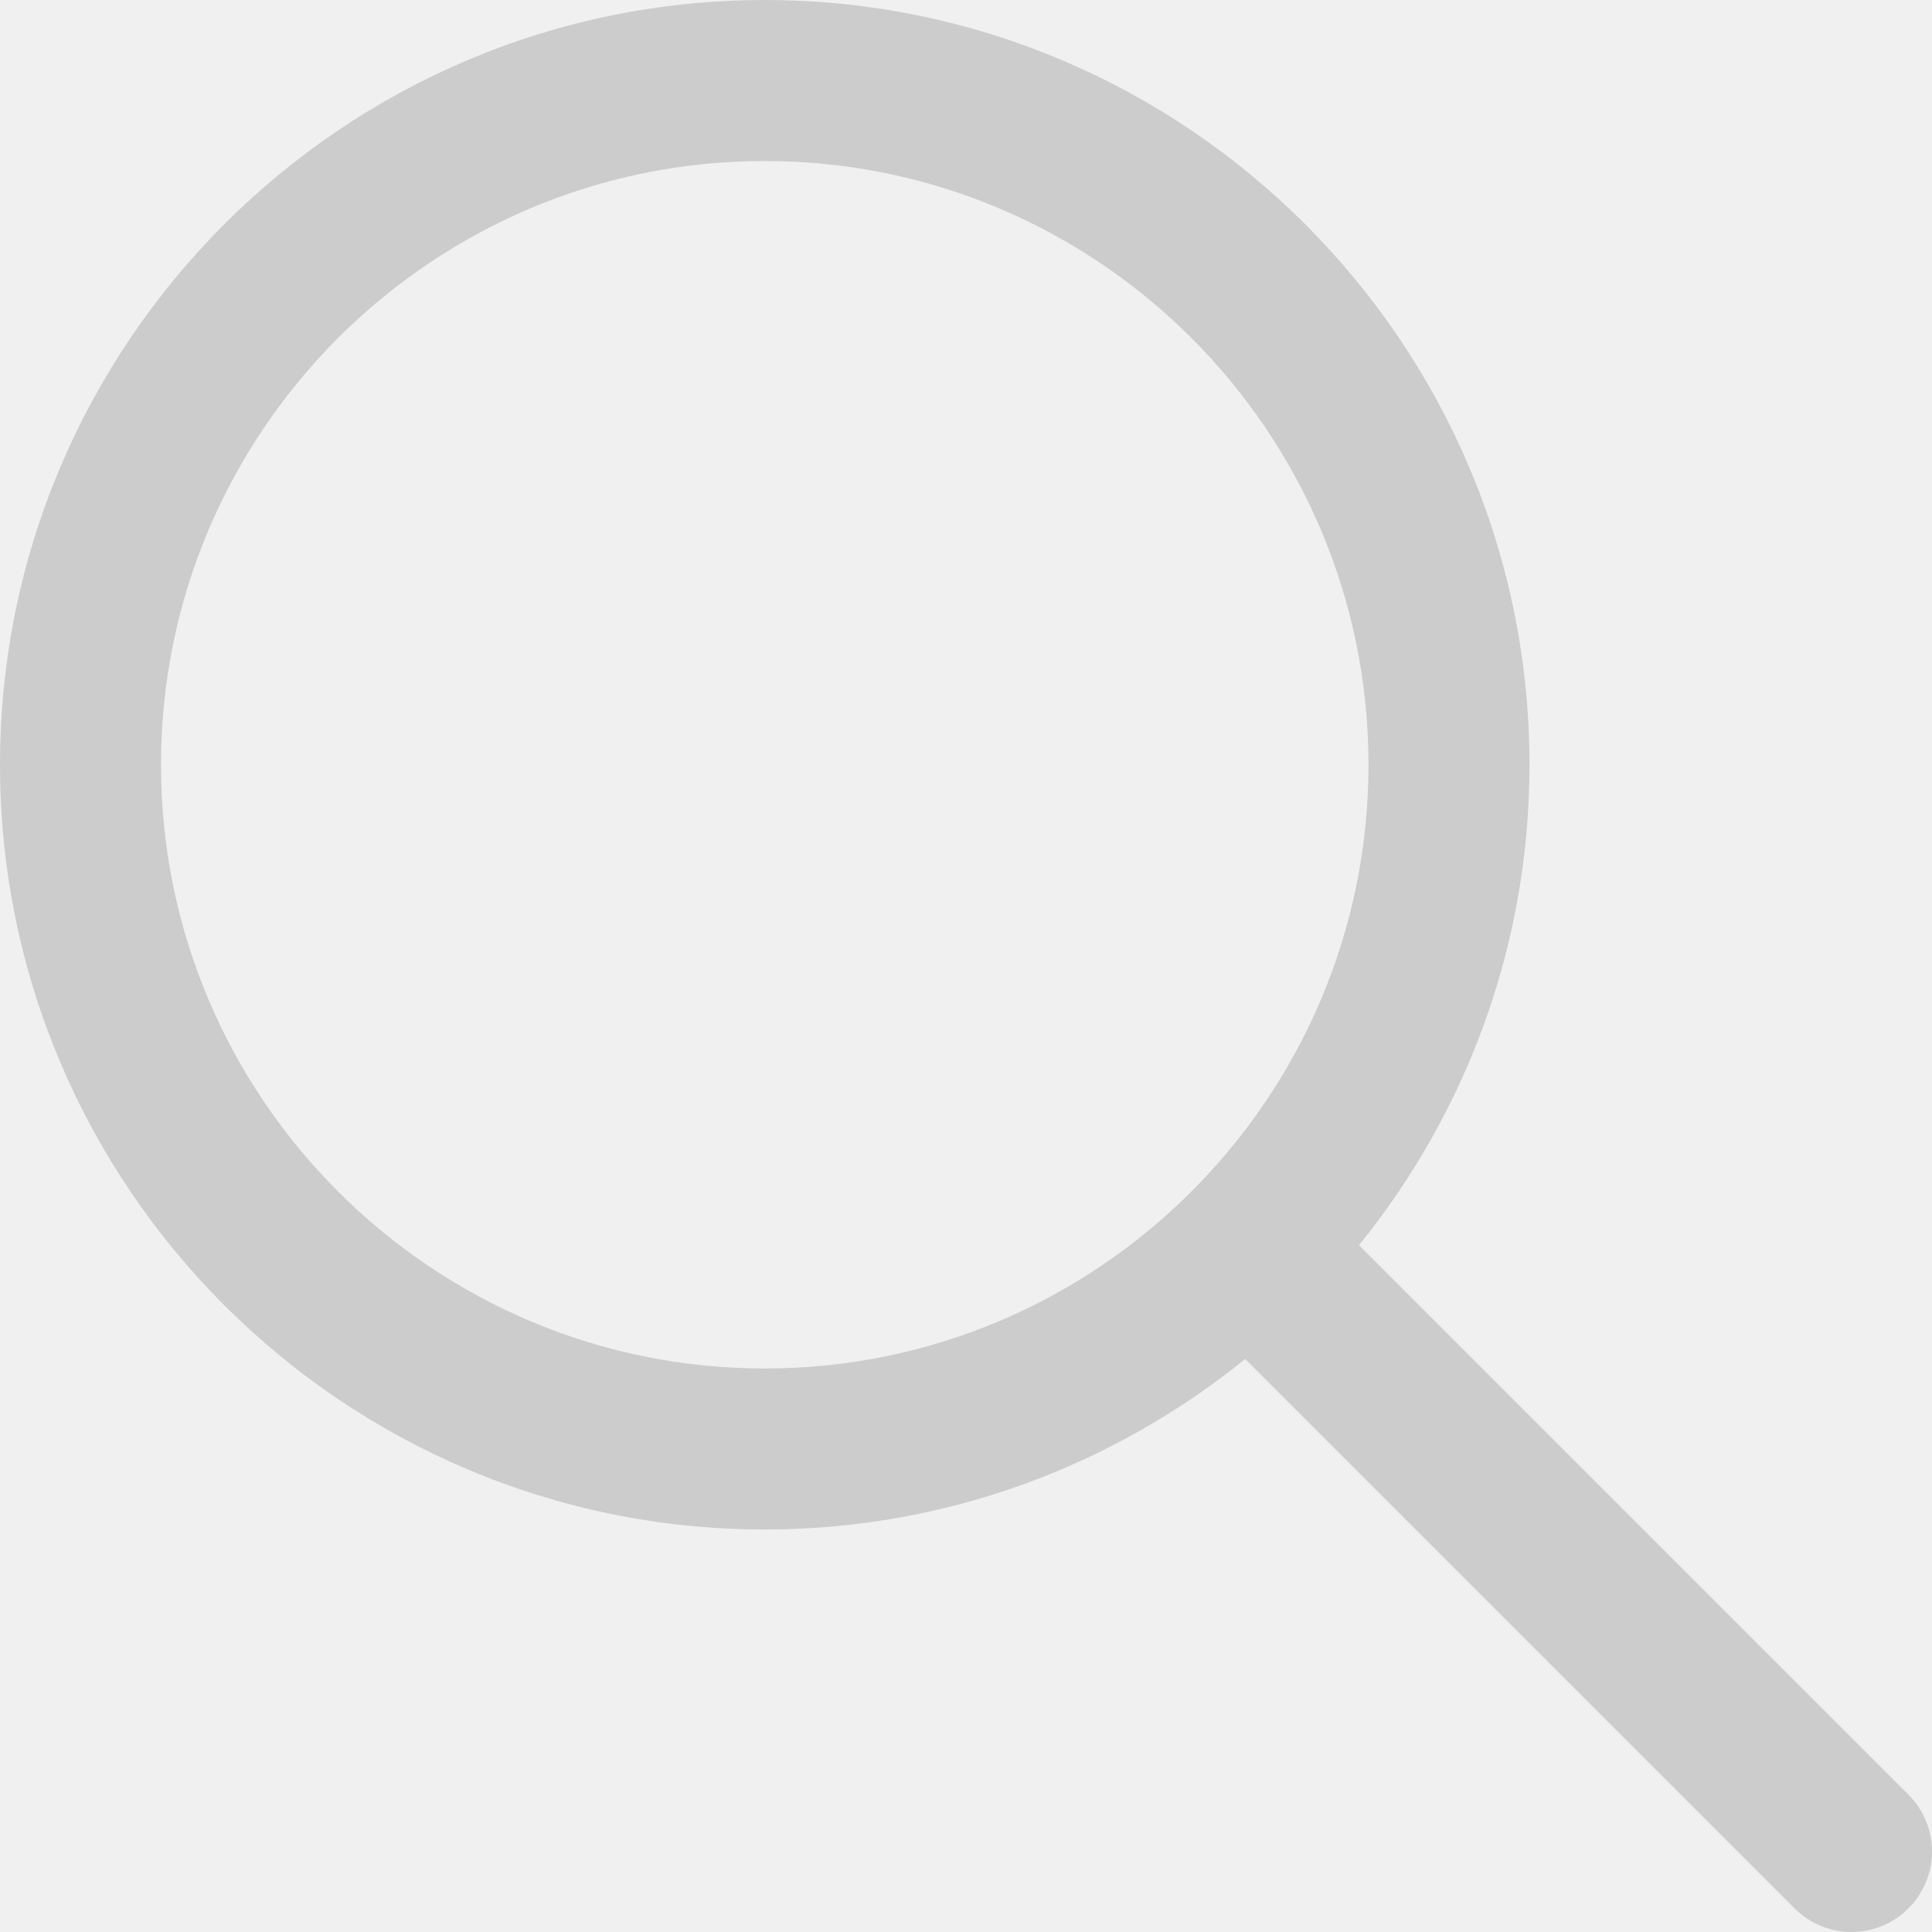
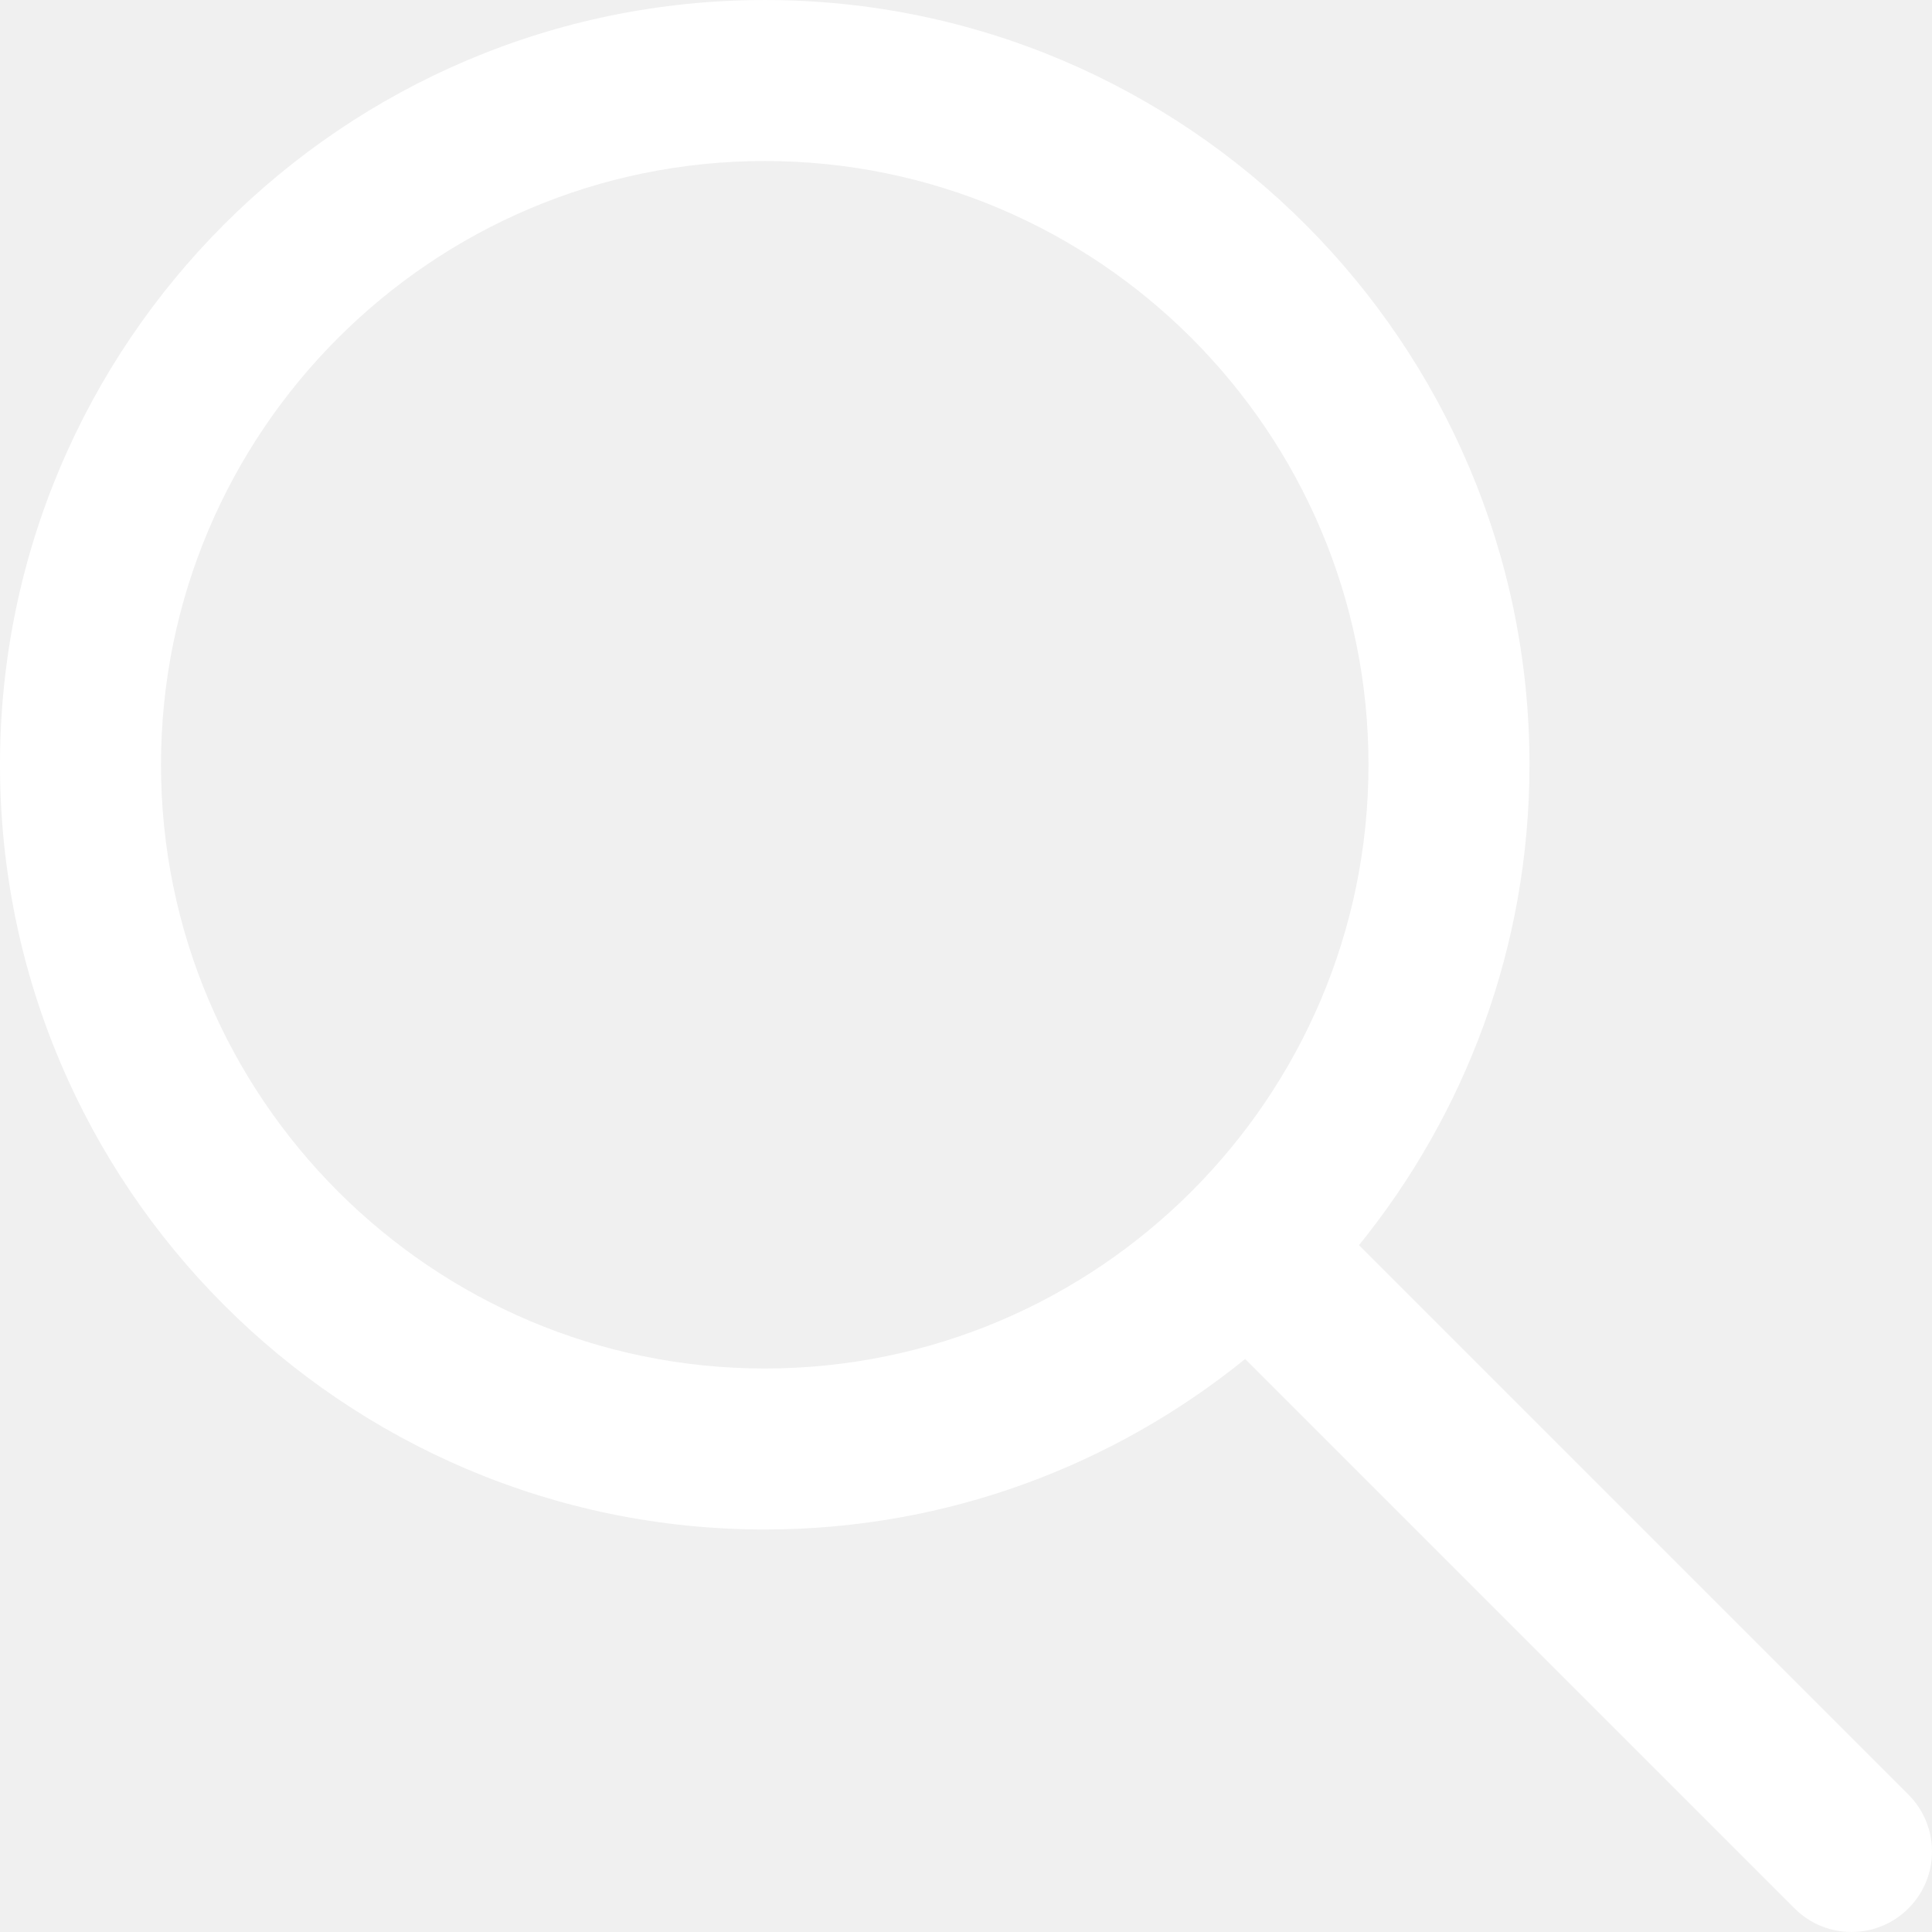
- <svg xmlns="http://www.w3.org/2000/svg" version="1.1" width="512" height="512" x="0" y="0" viewBox="0 0 512.005 512.005" style="enable-background:new 0 0 512 512" xml:space="preserve" class="">
+ <svg xmlns="http://www.w3.org/2000/svg" version="1.1" width="250" height="250" x="0" y="0" viewBox="0 0 512.005 512.005" style="enable-background:new 0 0 512 512" xml:space="preserve" class="">
+   <defs>
+     <filter id="glow" x="-50%" y="-50%" width="200%" height="200%">
+       <feGaussianBlur stdDeviation="25" result="coloredBlur" />
+       <feMerge>
+         <feMergeNode in="coloredBlur" />
+         <feMergeNode in="SourceGraphic" />
+       </feMerge>
+     </filter>
+   </defs>
  <g>
    <g>
      <g>
-         <path d="M505.749,475.587l-145.6-145.6c28.203-34.837,45.184-79.104,45.184-127.317c0-111.744-90.923-202.667-202.667-202.667    S0,90.925,0,202.669s90.923,202.667,202.667,202.667c48.213,0,92.48-16.981,127.317-45.184l145.6,145.6    c4.16,4.16,9.621,6.251,15.083,6.251s10.923-2.091,15.083-6.251C514.091,497.411,514.091,483.928,505.749,475.587z     M202.667,362.669c-88.235,0-160-71.765-160-160s71.765-160,160-160s160,71.765,160,160S290.901,362.669,202.667,362.669z" fill="#cccccc" data-original="#000000" style="" class="" />
+         <path d="M505.749,475.587l-145.6-145.6c28.203-34.837,45.184-79.104,45.184-127.317c0-111.744-90.923-202.667-202.667-202.667    S0,90.925,0,202.669s90.923,202.667,202.667,202.667c48.213,0,92.48-16.981,127.317-45.184l145.6,145.6    c4.16,4.16,9.621,6.251,15.083,6.251s10.923-2.091,15.083-6.251C514.091,497.411,514.091,483.928,505.749,475.587z     M202.667,362.669c-88.235,0-160-71.765-160-160s71.765-160,160-160s160,71.765,160,160S290.901,362.669,202.667,362.669z" fill="#ffffff" data-original="#000000" style="" class="" />
      </g>
    </g>
    <g>
</g>
    <g>
</g>
    <g>
</g>
    <g>
</g>
    <g>
</g>
    <g>
</g>
    <g>
</g>
    <g>
</g>
    <g>
</g>
    <g>
</g>
    <g>
</g>
    <g>
</g>
    <g>
</g>
    <g>
</g>
    <g>
</g>
  </g>
</svg>
